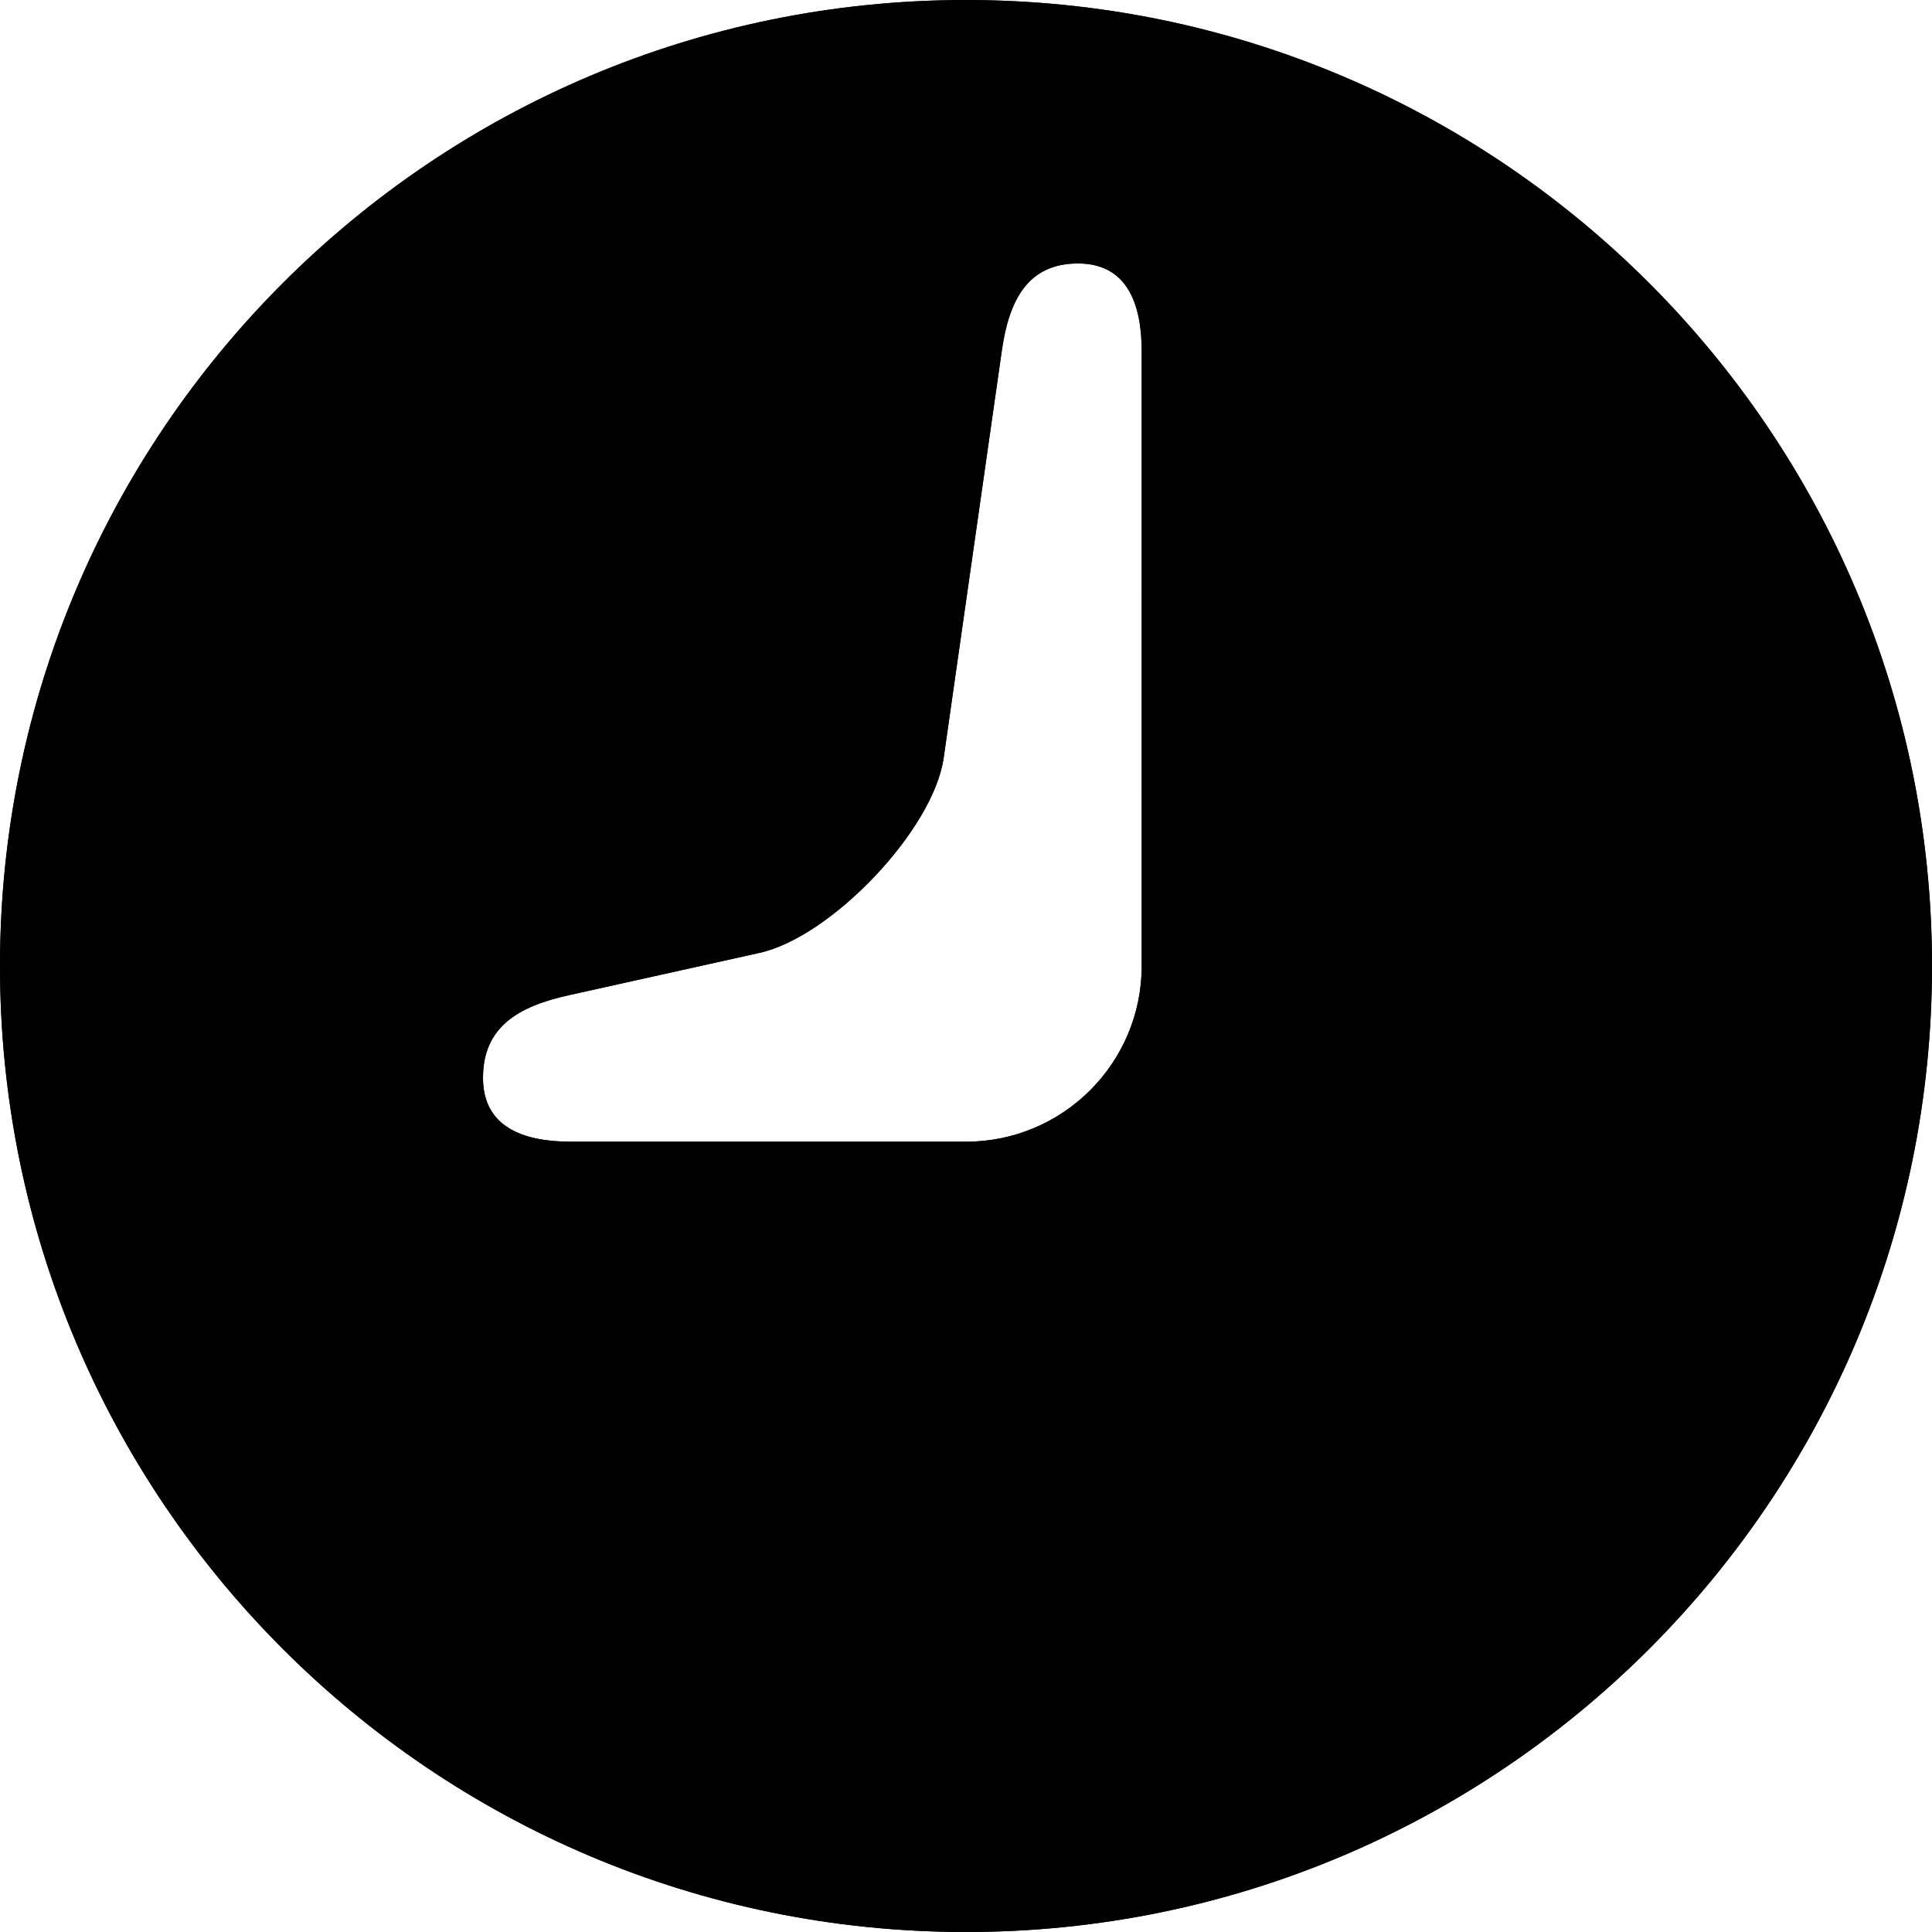
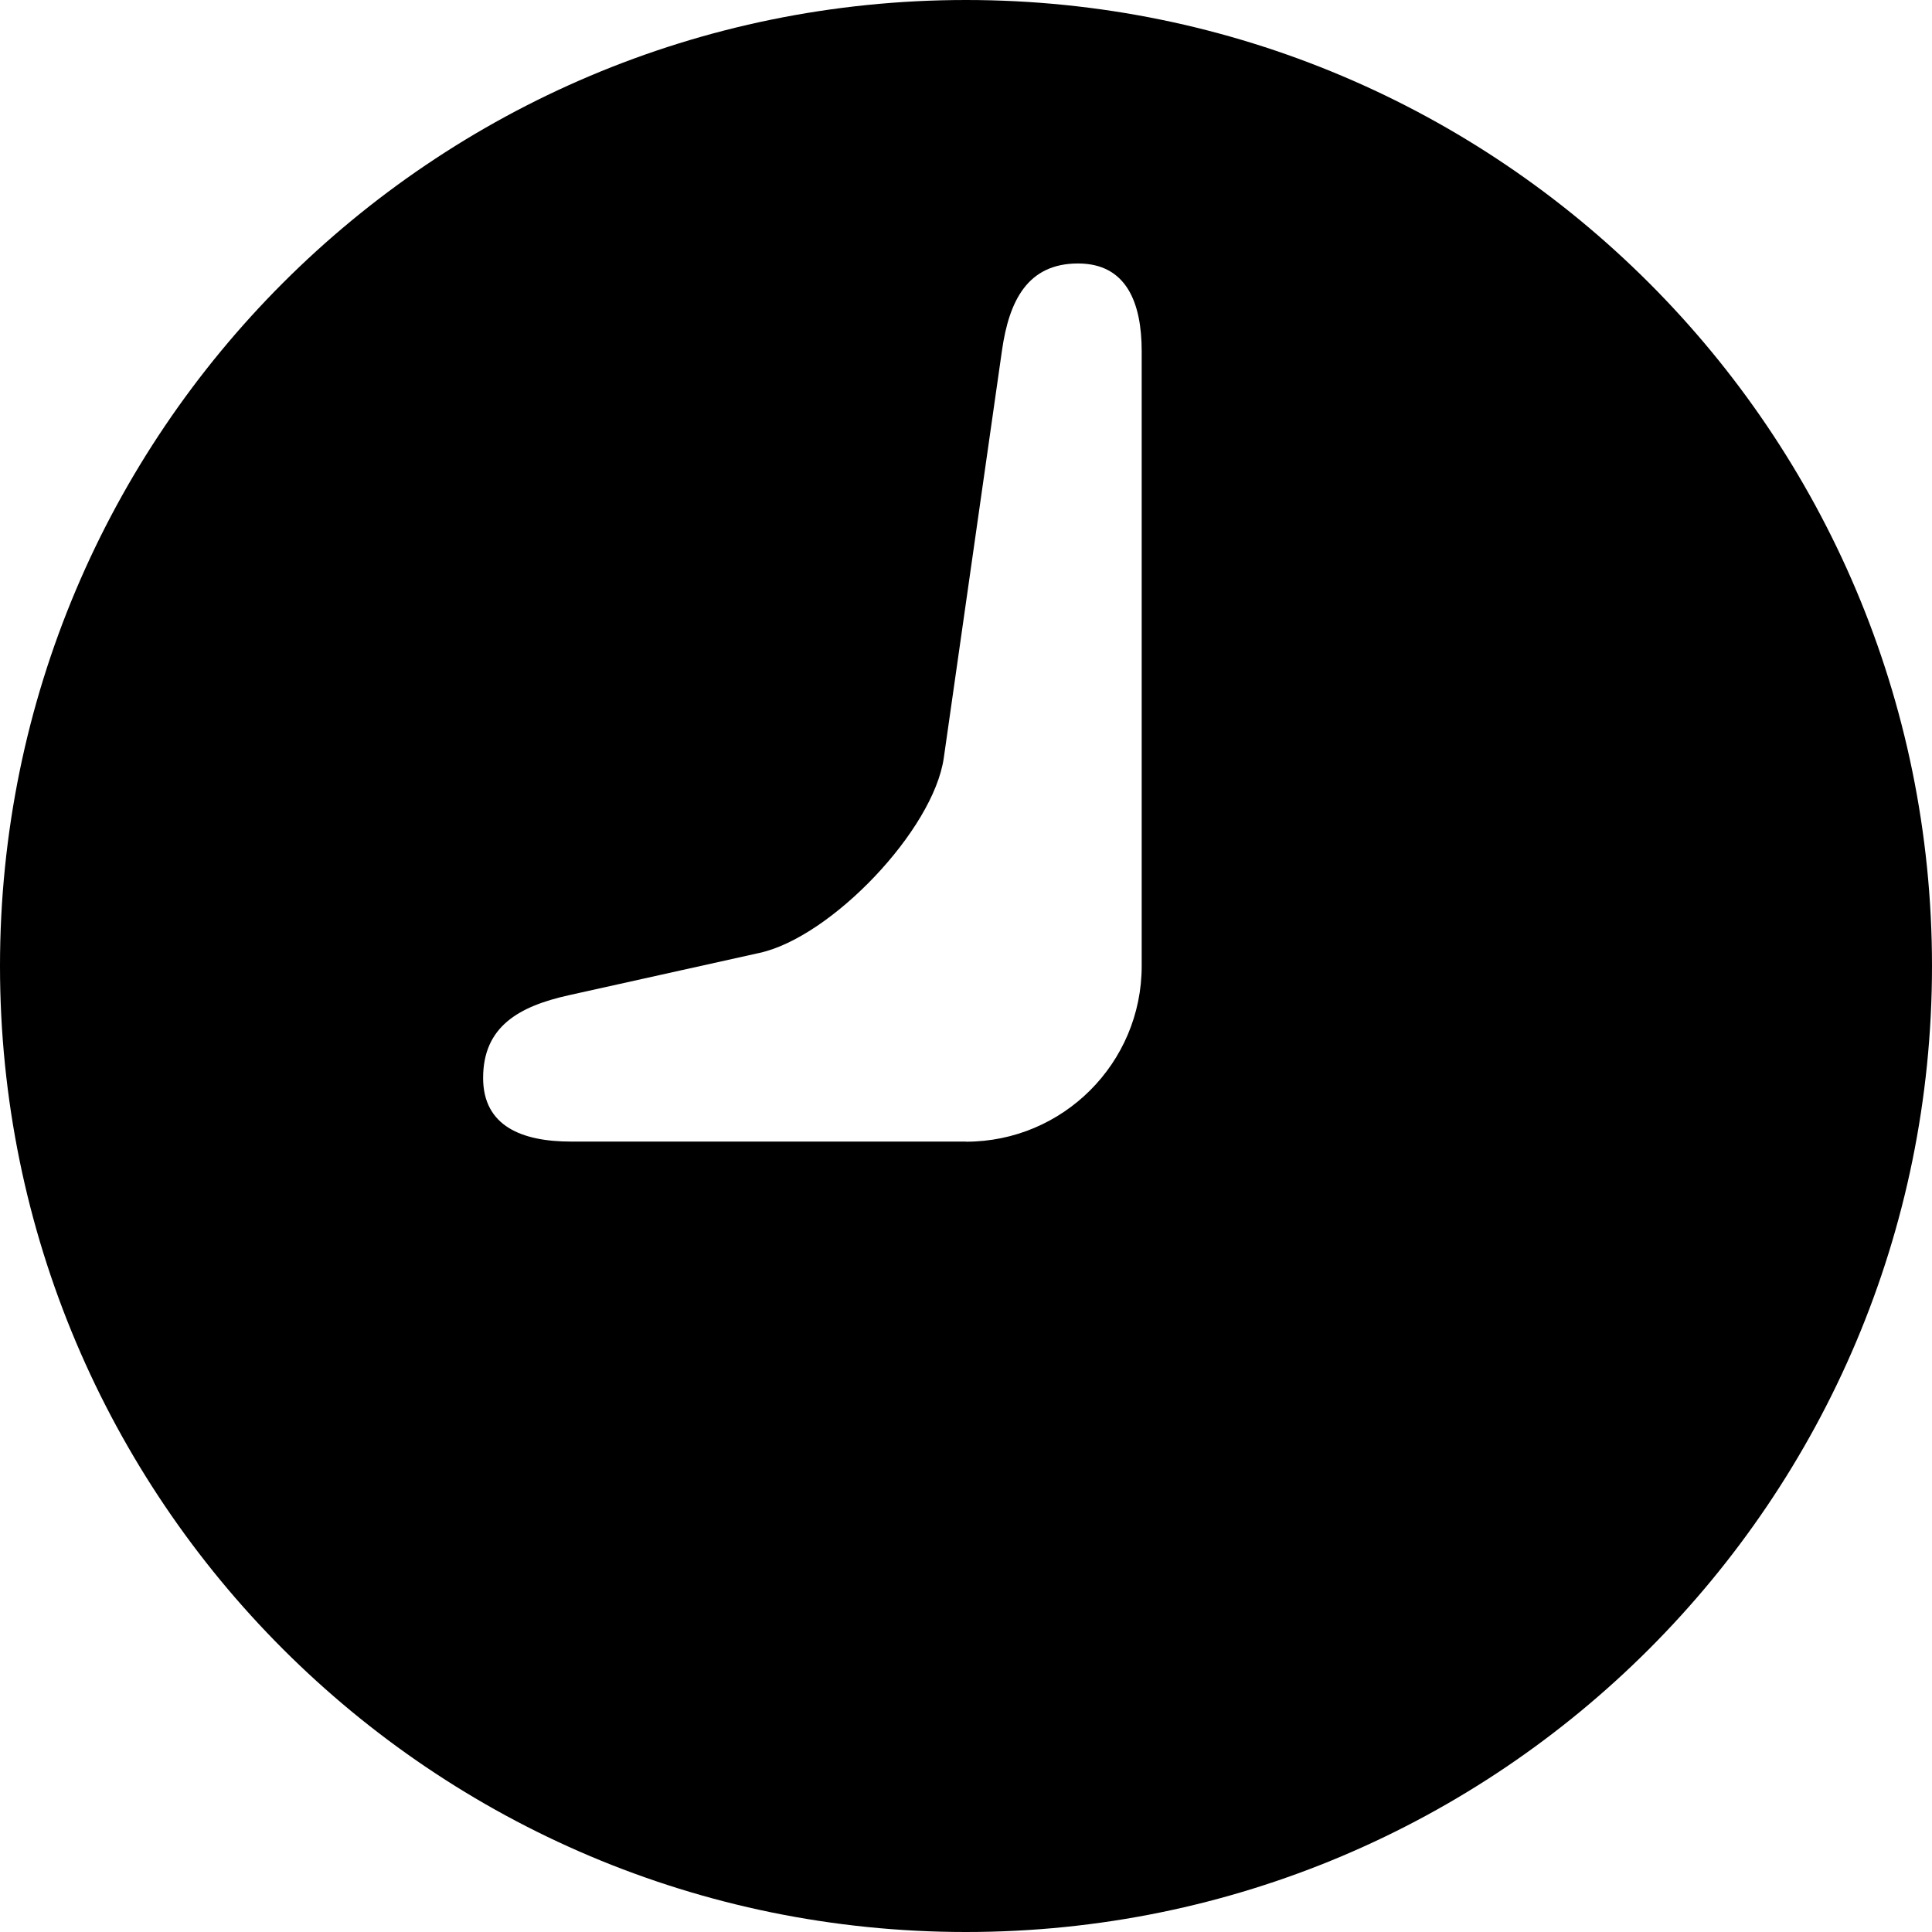
- <svg xmlns="http://www.w3.org/2000/svg" xmlns:xlink="http://www.w3.org/1999/xlink" viewBox="0 0 16 16" version="1.1">
-   <defs>
-     <linearGradient x1="50%" y1="0%" x2="50%" y2="100%" id="linearGradient-1">
-       <stop stop-color="currentColor" stop-opacity="0.85" offset="0%" />
-       <stop stop-color="currentColor" offset="100%" />
-     </linearGradient>
-     <path d="M8,16 C3.582,16 0,12.418 0,8 C0,3.582 3.582,0 8,0 C12.418,0 16,3.582 16,8 C16,12.418 12.418,16 8,16 Z M8,9.455 C8.803,9.455 9.455,8.803 9.455,8 L9.455,2.909 C9.455,2.507 9.329,2.182 8.927,2.182 C8.51,2.182 8.356,2.489 8.297,2.902 L7.815,6.277 C7.729,6.876 6.882,7.76 6.291,7.891 L4.71,8.242 C4.295,8.334 4,8.502 4,8.927 C4,9.329 4.326,9.455 4.727,9.455 L8,9.455 Z" id="path-2" />
-   </defs>
-   <g id="Icon/System/History" stroke="none" stroke-width="1" fill="none" fill-rule="evenodd">
-     <g id="Icon/System/Fullscreen-Copy-2">
-       <g id="Group-4">
-         <rect id="Rectangle" x="0" y="0" width="16" height="16" />
-         <g id="Combined-Shape">
-           <use fill="currentColor" xlink:href="#path-2" />
-           <use fill="url(#linearGradient-1)" xlink:href="#path-2" />
-         </g>
-       </g>
-     </g>
+ <svg xmlns="http://www.w3.org/2000/svg" viewBox="0 0 16 16">
+   <g fill-rule="evenodd">
+     <path d="M8 16A8 8 0 1 1 8 0a8 8 0 1 1 0 16zm0-6.545c.803 0 1.455-.651 1.455-1.455V2.909c0-.402-.126-.727-.527-.727-.417 0-.571.307-.63.72l-.482 3.375c-.086.599-.933 1.483-1.524 1.614l-1.581.351c-.415.092-.71.26-.71.685 0 .402.326.527.727.527H8z" fill="currentColor" />
  </g>
</svg>
